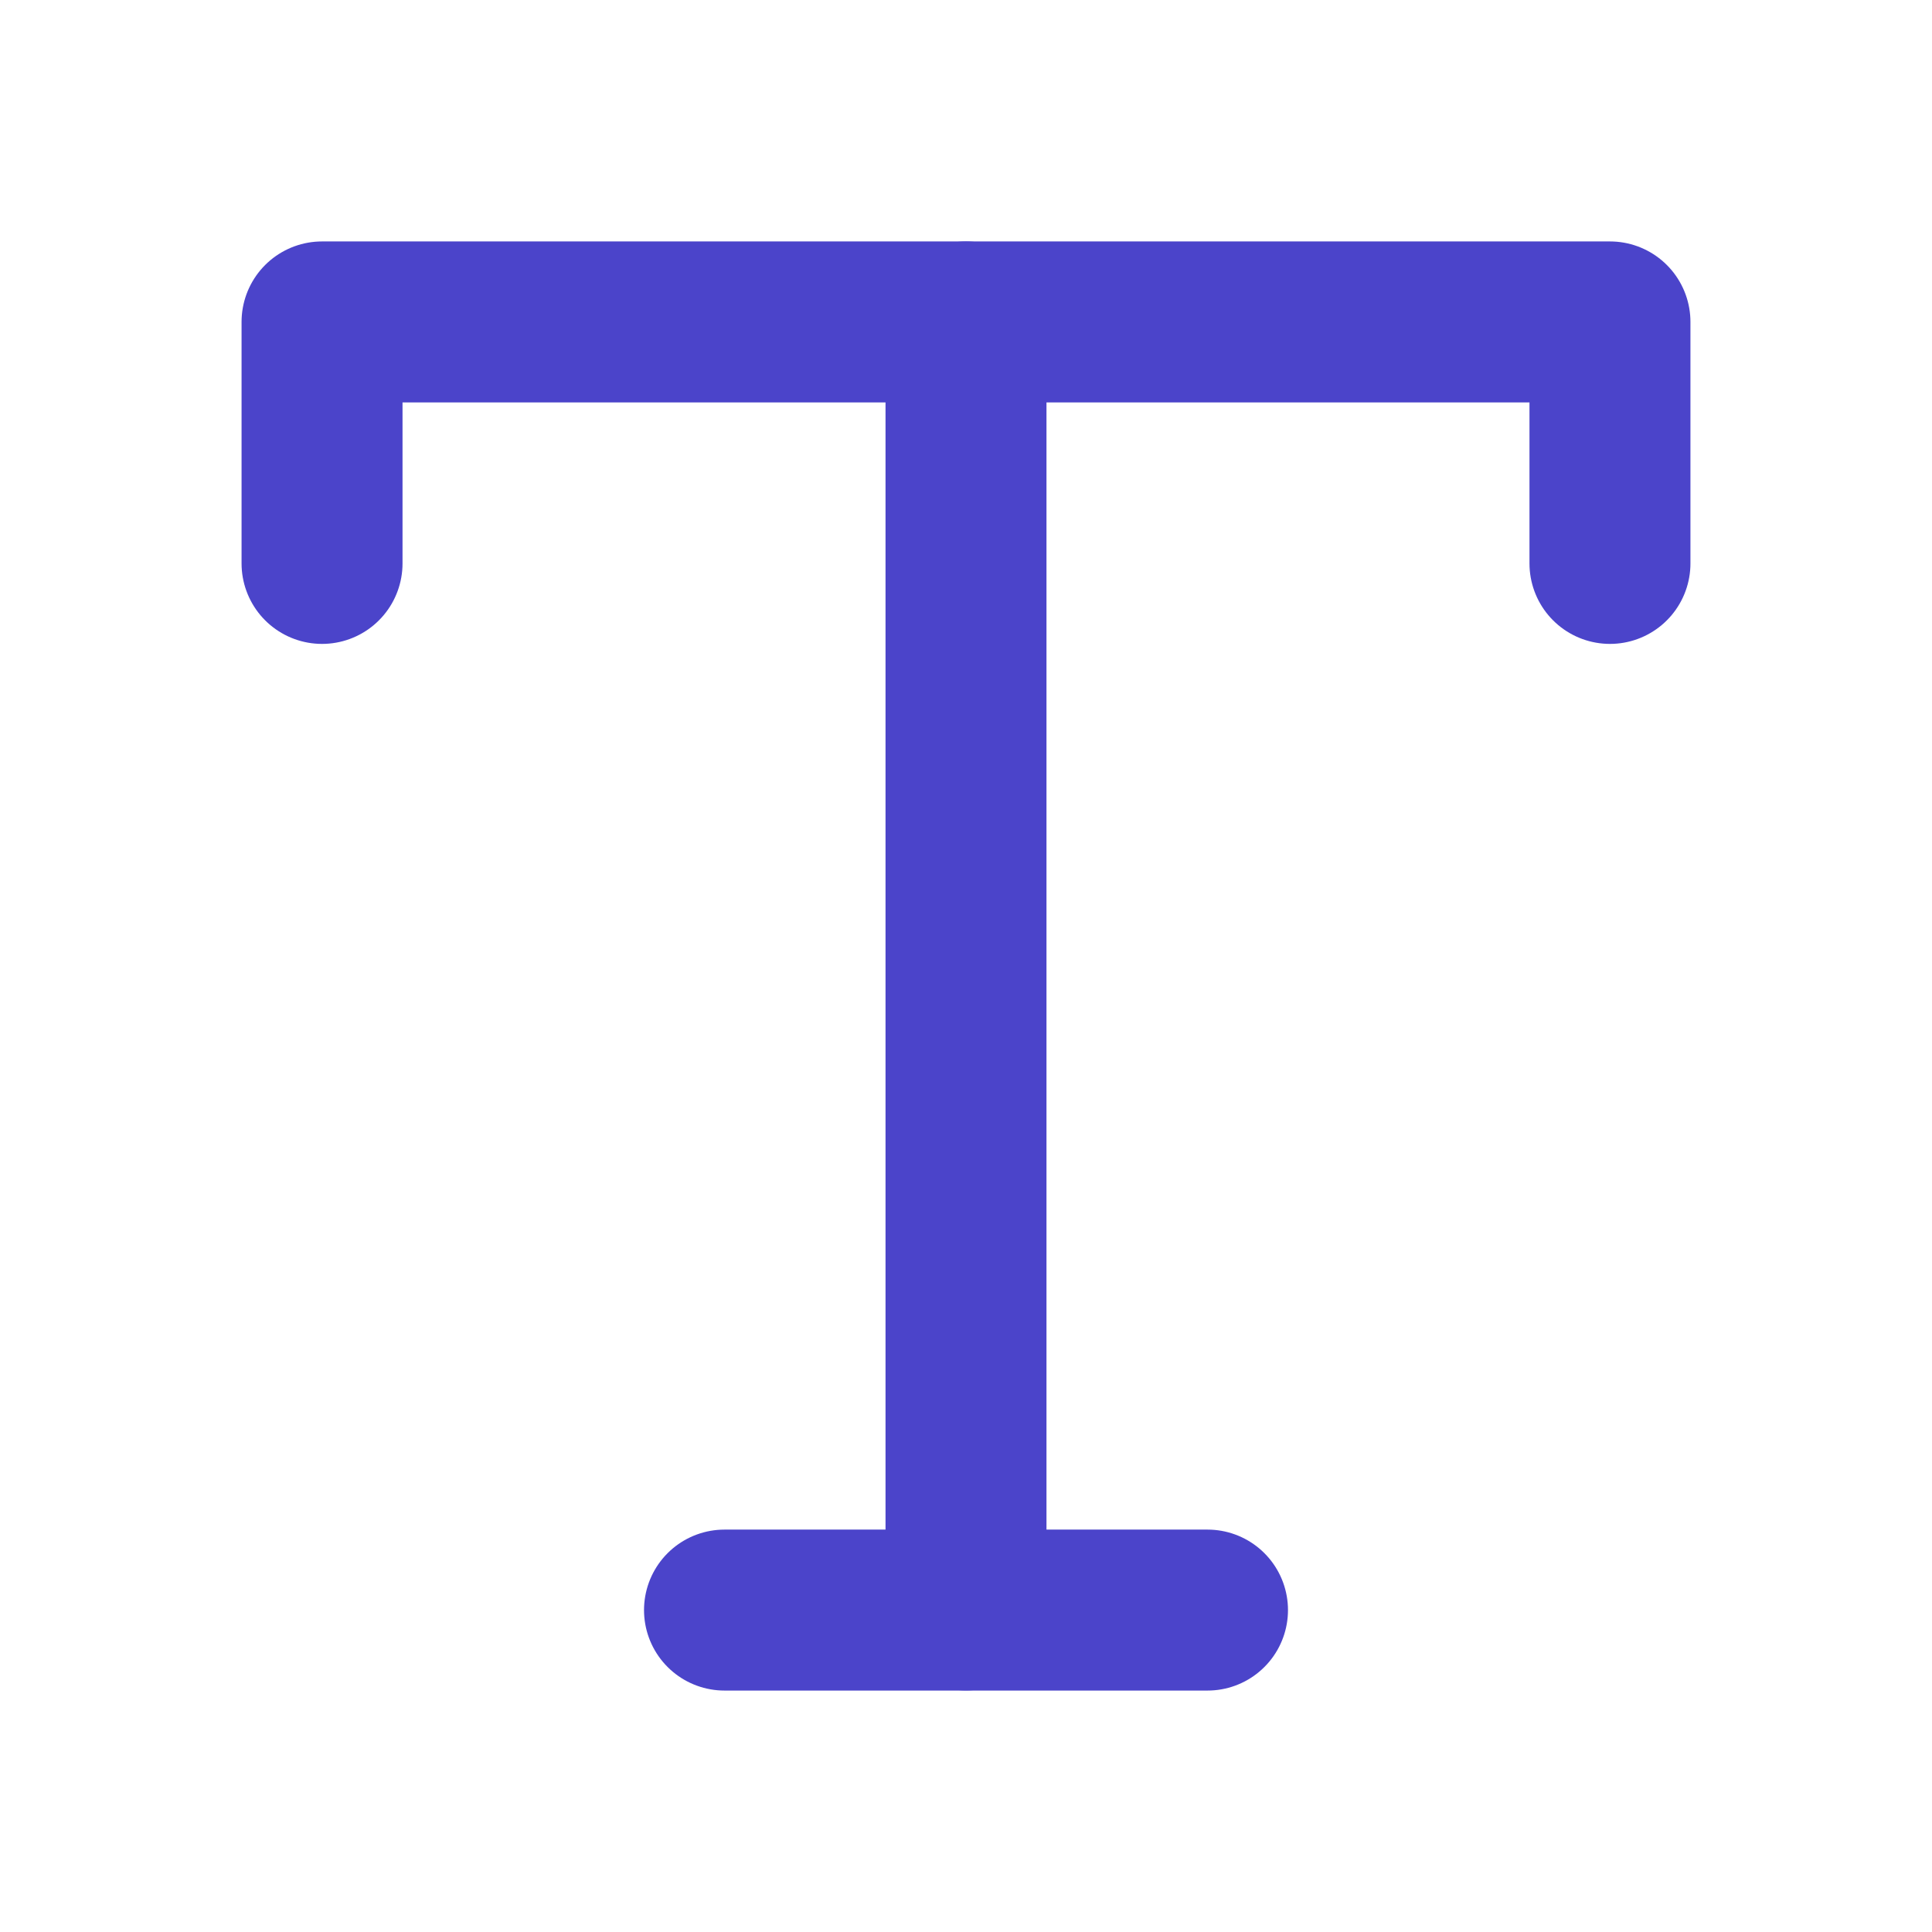
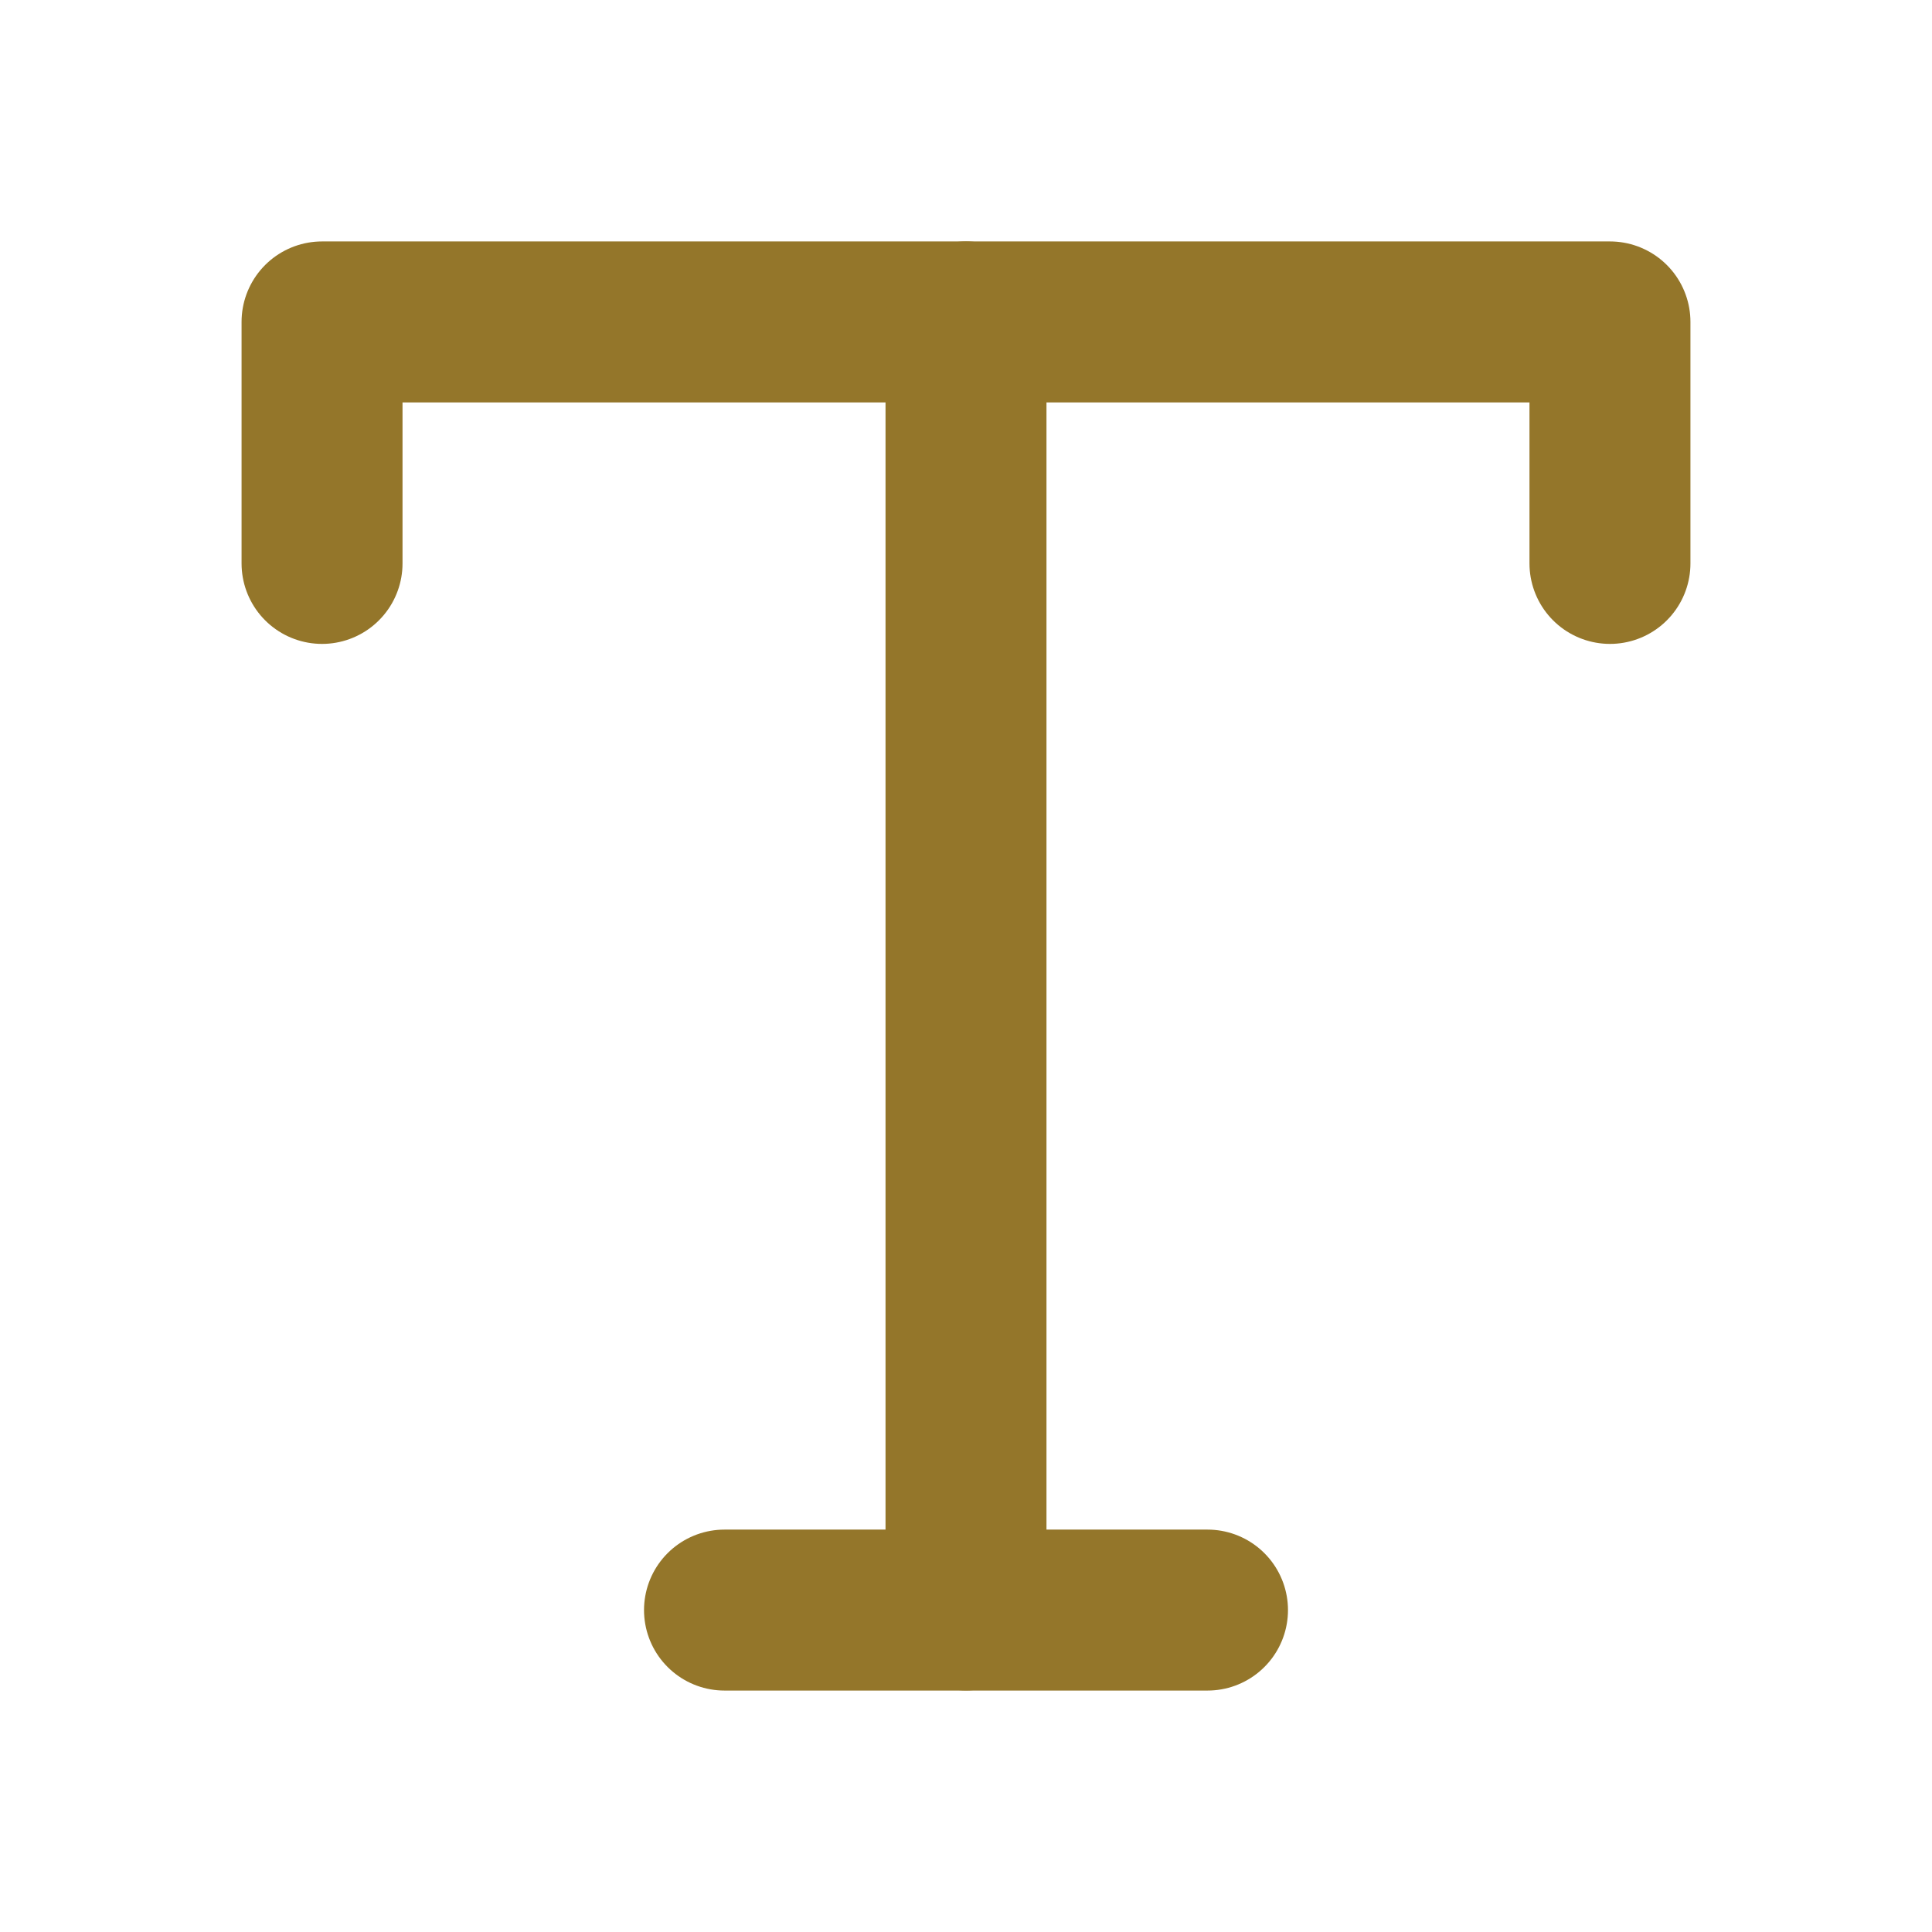
<svg xmlns="http://www.w3.org/2000/svg" width="16" height="16" viewBox="0 0 16 16" fill="none">
-   <path d="M2.667 4.666V2.666H13.333V4.666" stroke="#4B44CA" stroke-width="1.333" stroke-linecap="round" stroke-linejoin="round" />
-   <path d="M6 13.334H10" stroke="#4B44CA" stroke-width="1.333" stroke-linecap="round" stroke-linejoin="round" />
-   <path d="M8 2.666V13.333" stroke="#4B44CA" stroke-width="1.333" stroke-linecap="round" stroke-linejoin="round" />
+   <path d="M2.667 4.666V2.666H13.333V4.666" stroke="#94762A" stroke-width="1.333" stroke-linecap="round" stroke-linejoin="round" />
+   <path d="M6 13.334H10" stroke="#94762A" stroke-width="1.333" stroke-linecap="round" stroke-linejoin="round" />
+   <path d="M8 2.666V13.333" stroke="#94762A" stroke-width="1.333" stroke-linecap="round" stroke-linejoin="round" />
</svg>
